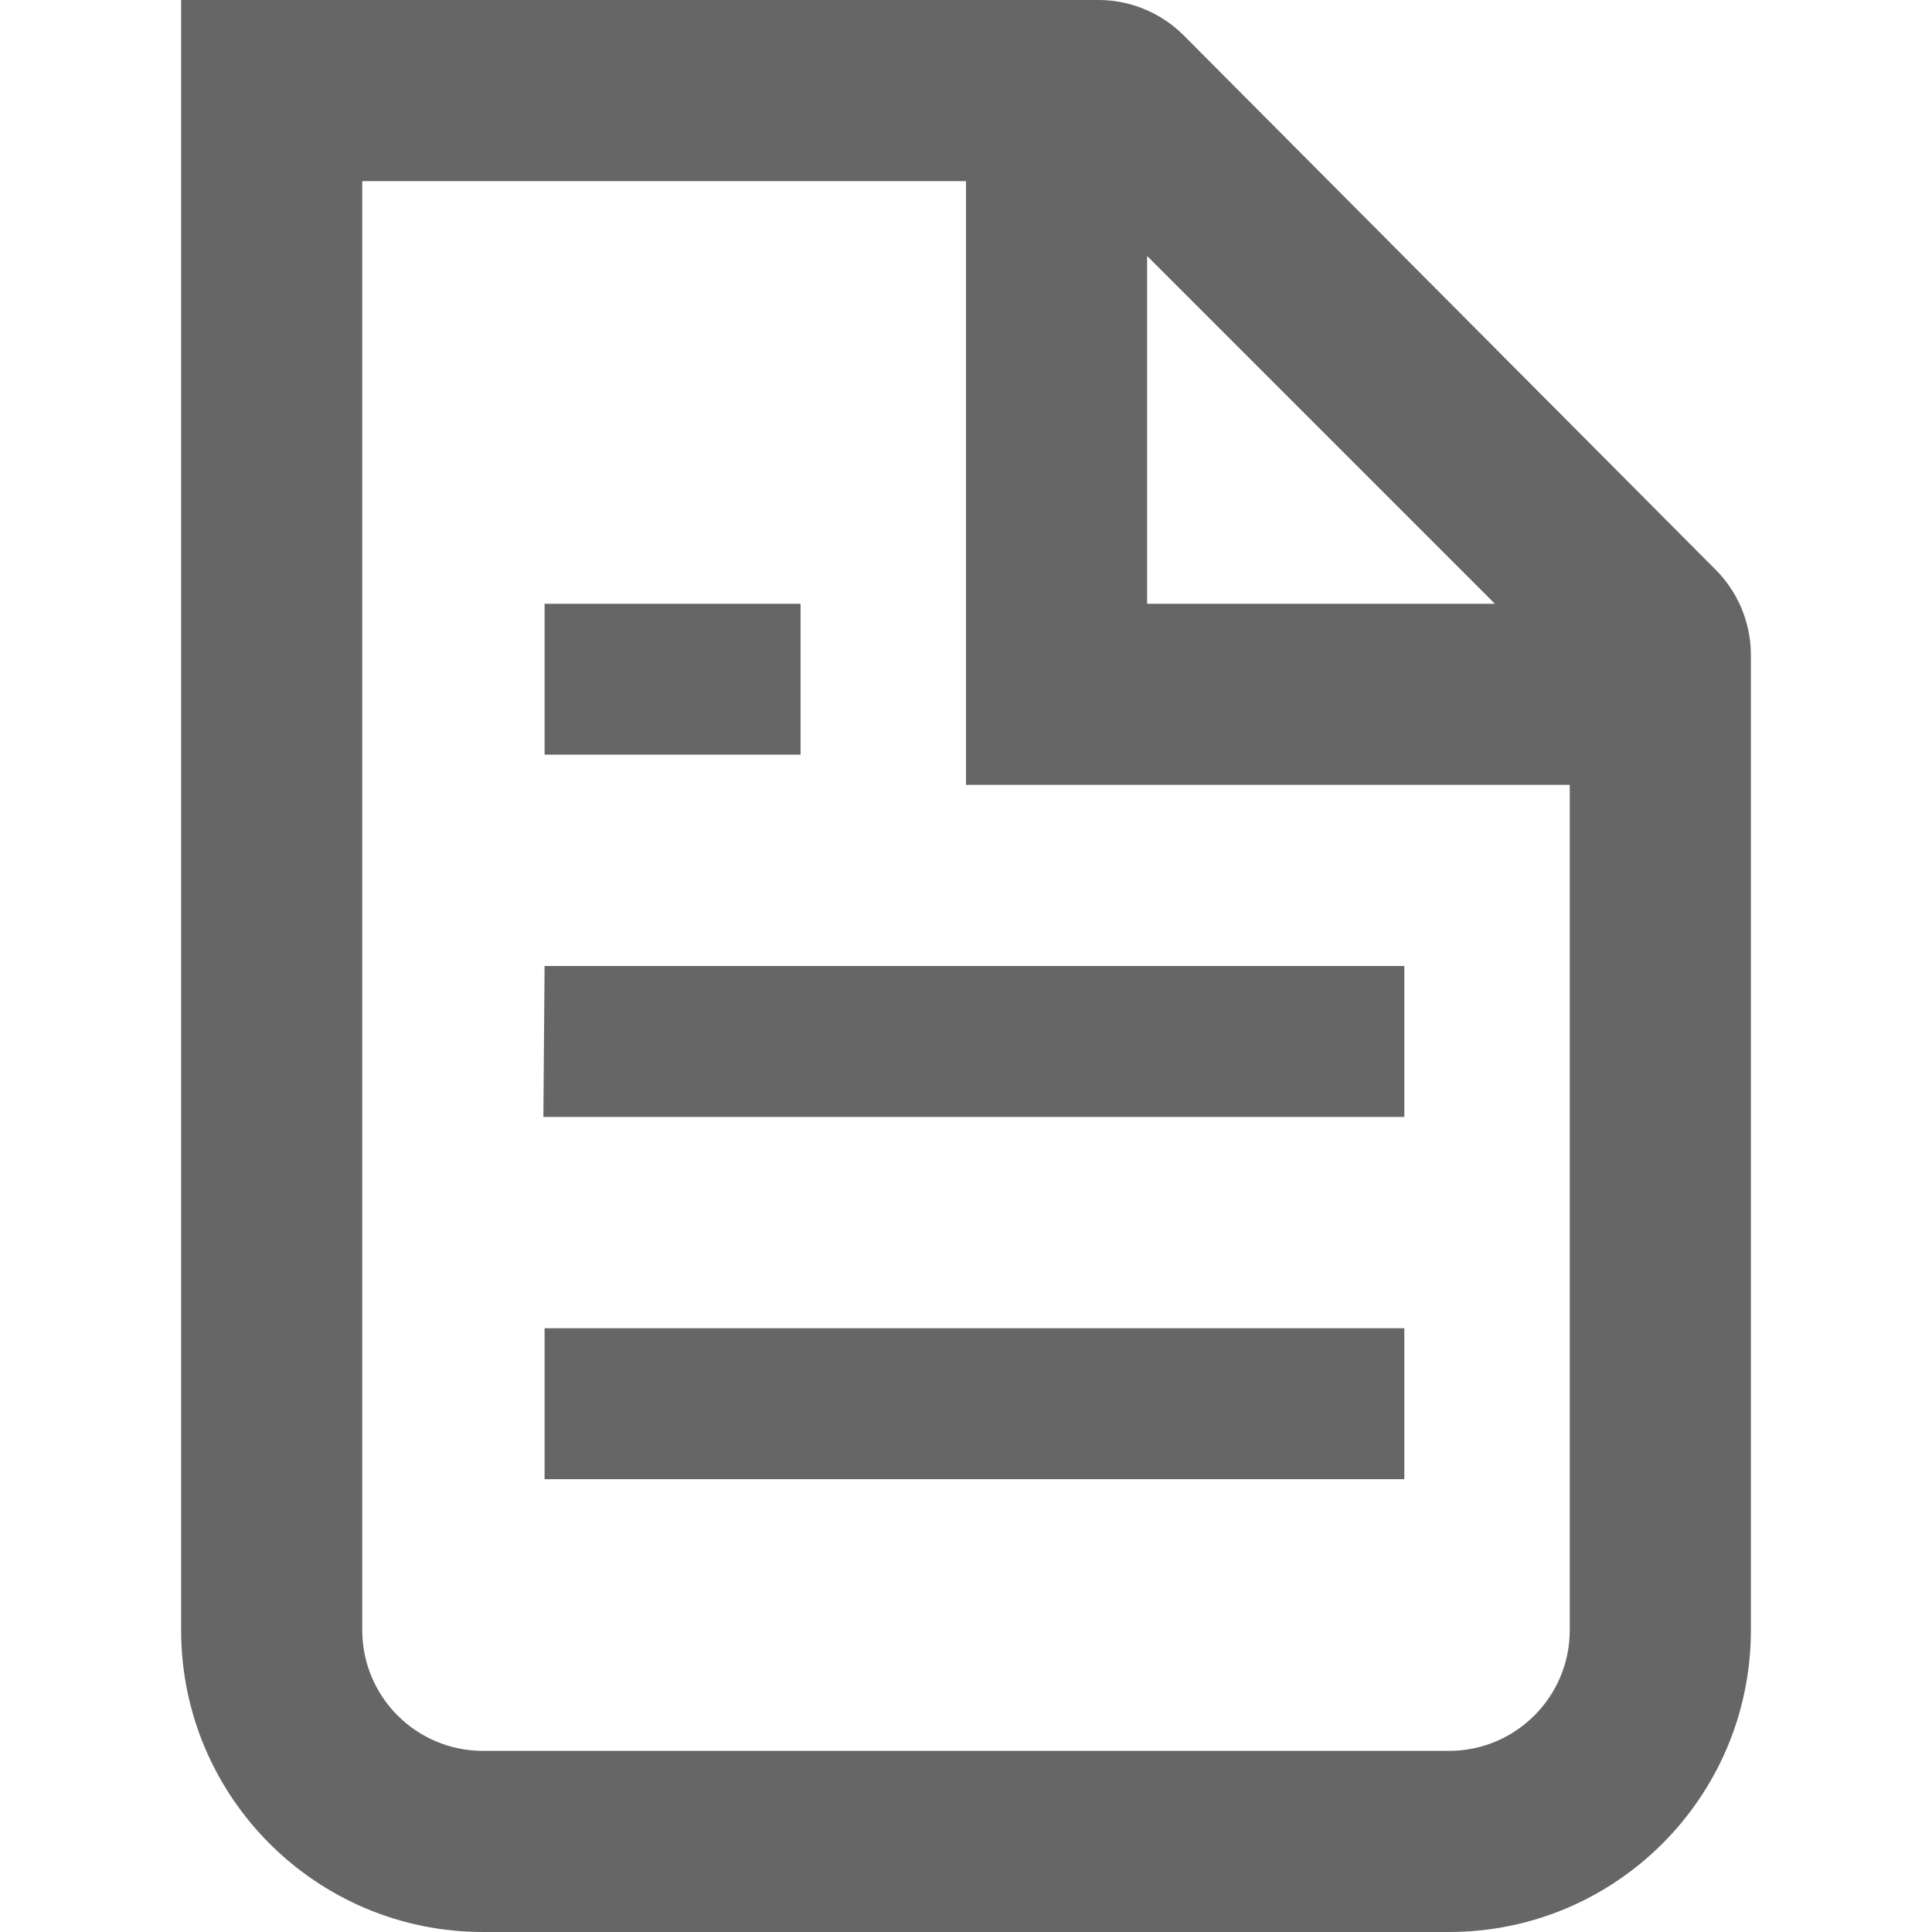
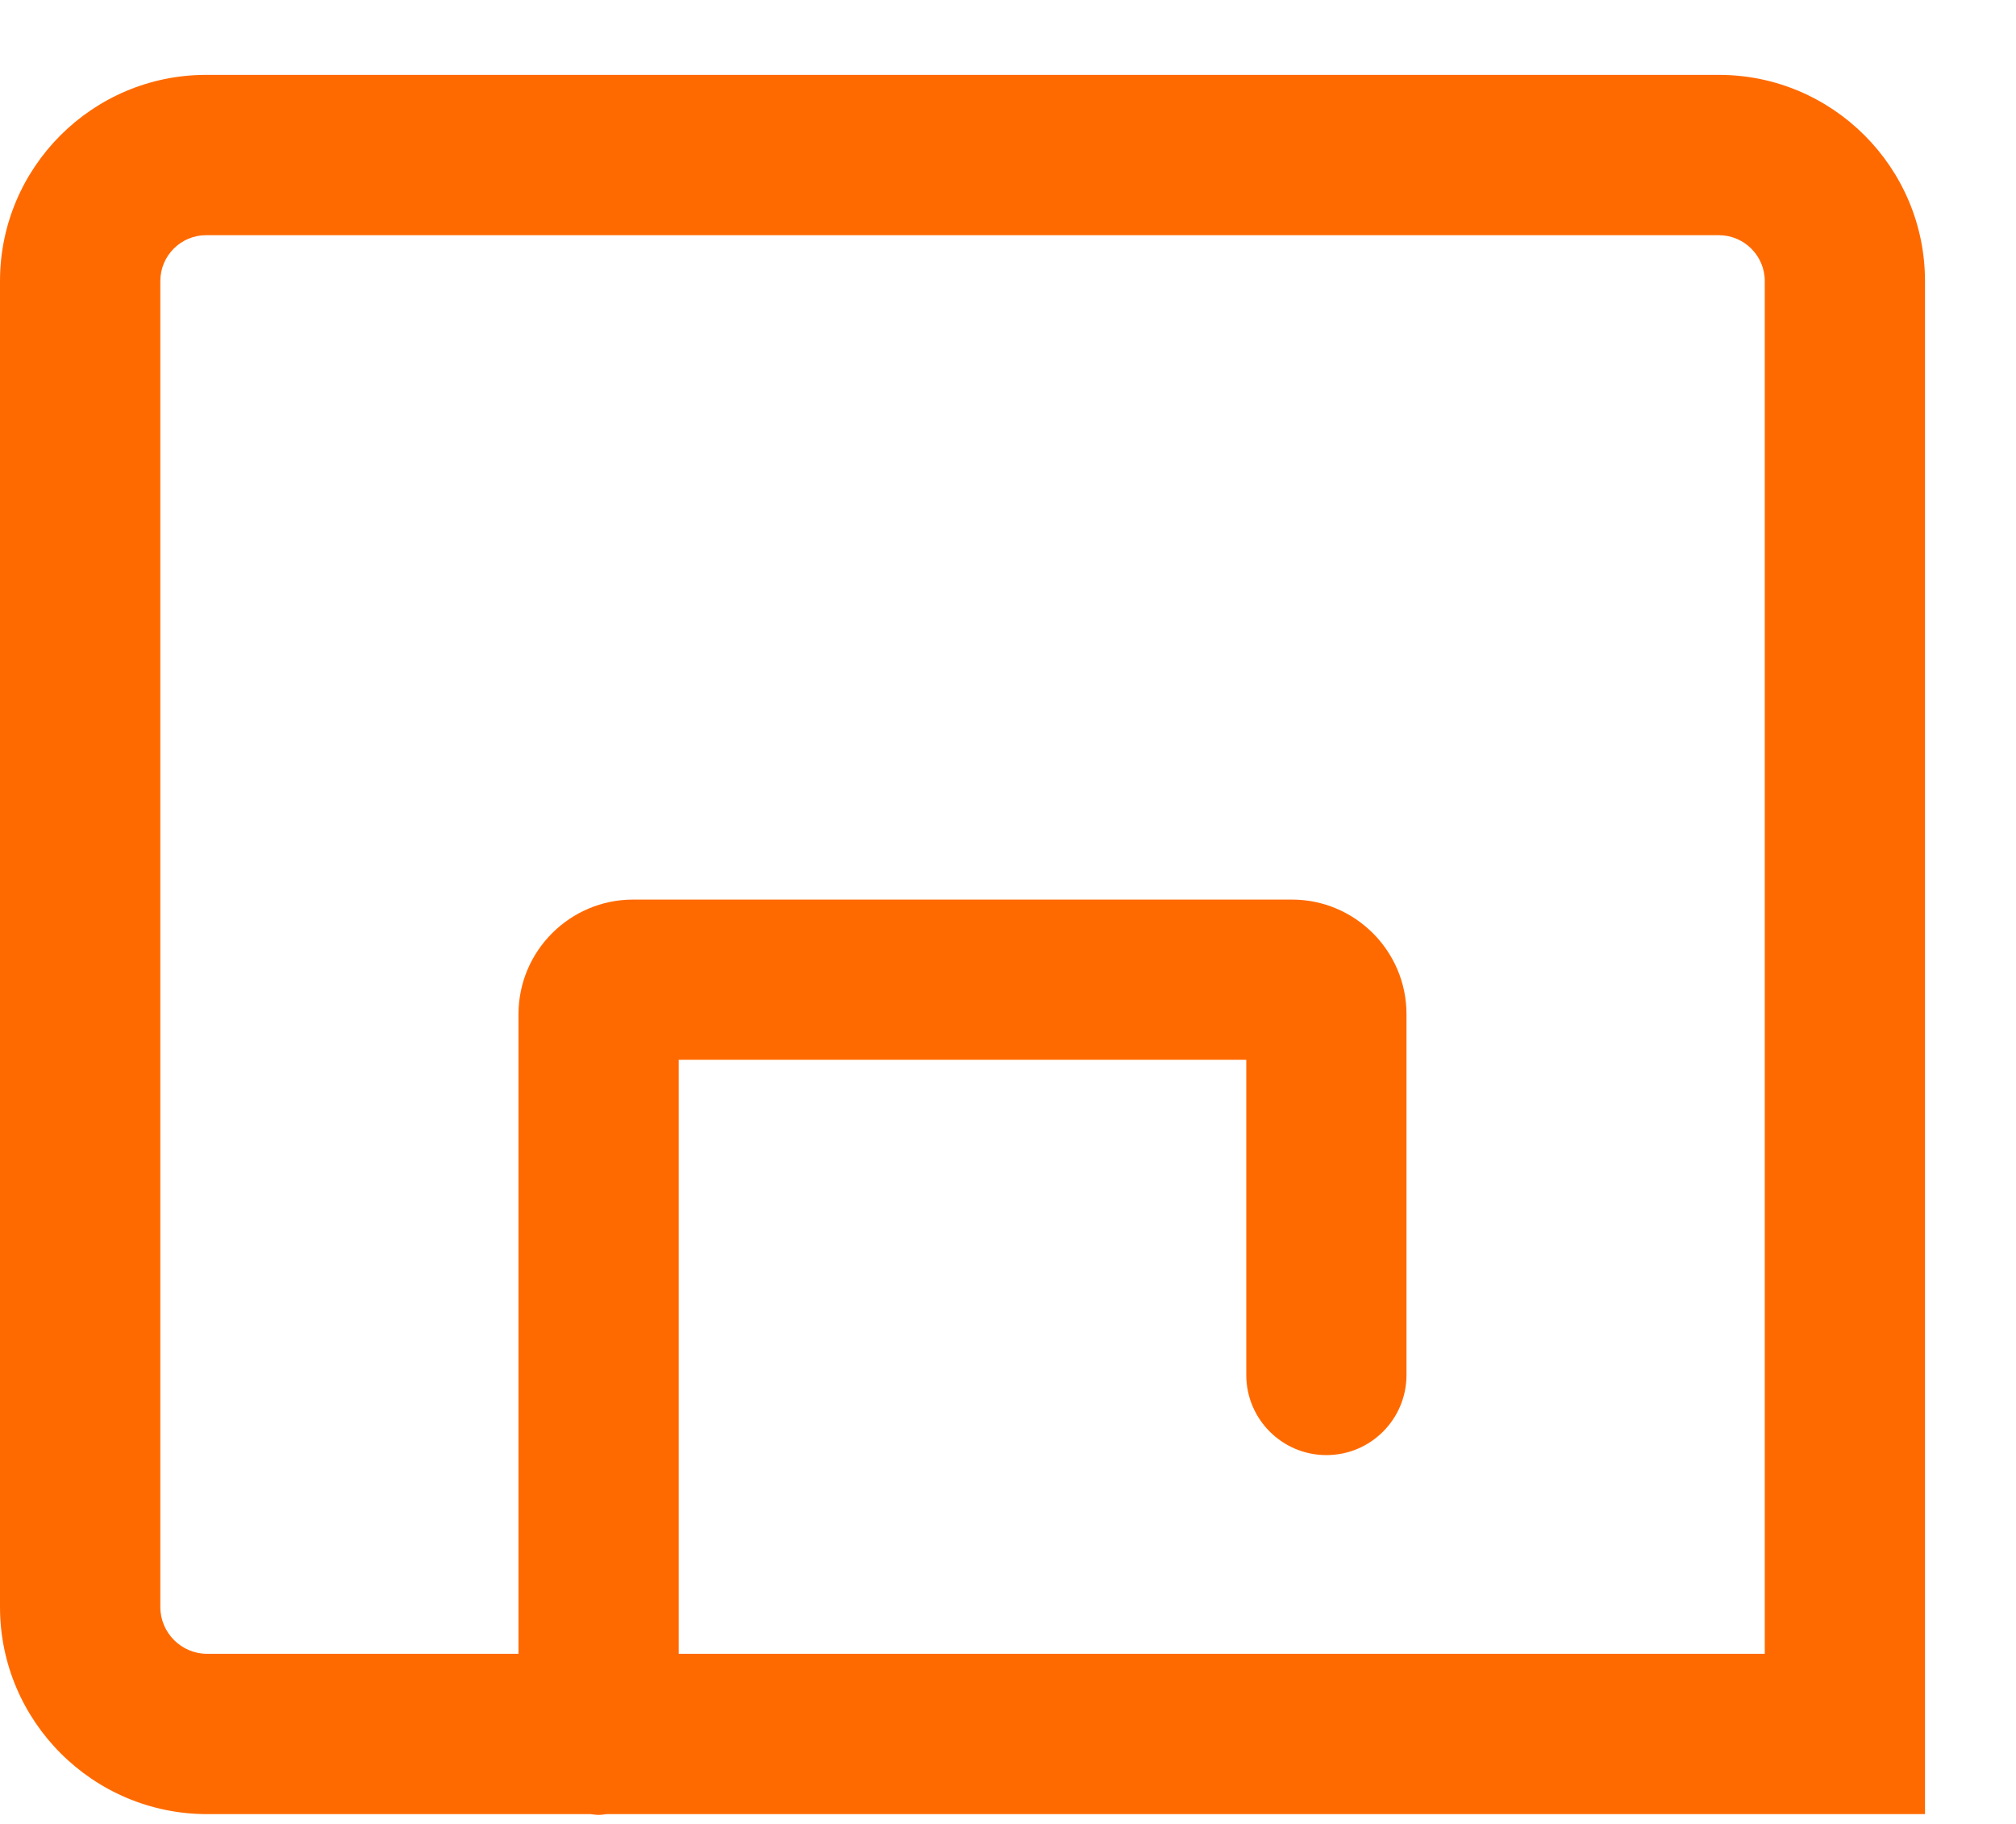
- <svg xmlns="http://www.w3.org/2000/svg" fill="none" viewBox="0 0 16 16">
-   <path d="M14.5 13.5V5.41a1 1 0 0 0-.3-.7L9.8.29A1 1 0 0 0 9.08 0H1.5v13.5A2.5 2.5 0 0 0 4 16h8a2.5 2.5 0 0 0 2.5-2.5m-1.5 0v-7H8v-5H3v12a1 1 0 0 0 1 1h8a1 1 0 0 0 1-1M9.5 5V2.12L12.38 5zM5.13 5h-.62v1.25h2.12V5zm-.62 3h7.12v1.25H4.5zm.62 3h-.62v1.25h7.12V11z" clip-rule="evenodd" fill="#666" fill-rule="evenodd" />
+ <svg xmlns="http://www.w3.org/2000/svg" width="21" height="19" viewBox="0 0 21 19" fill="none">
+   <path d="M20.052 2.928C20.052 1.744 19.089 0.78 17.905 0.78H2.147C0.963 0.78 0 1.744 0 2.928V16.74C0 17.93 0.968 18.898 2.158 18.898H6.151C6.18 18.901 6.207 18.906 6.236 18.906C6.264 18.906 6.292 18.901 6.32 18.898H20.052L20.052 2.928ZM18.383 17.228H7.07V11.04H12.982V14.323C12.982 14.784 13.356 15.158 13.817 15.158C14.278 15.158 14.651 14.784 14.651 14.323V10.565C14.651 9.907 14.116 9.371 13.457 9.371H6.595C5.937 9.371 5.401 9.907 5.401 10.565V17.228H2.158C1.889 17.228 1.67 17.009 1.67 16.74V2.928C1.67 2.664 1.884 2.45 2.147 2.45H17.905C18.168 2.45 18.383 2.664 18.383 2.928V17.228Z" fill="#FF6A00" />
</svg>
